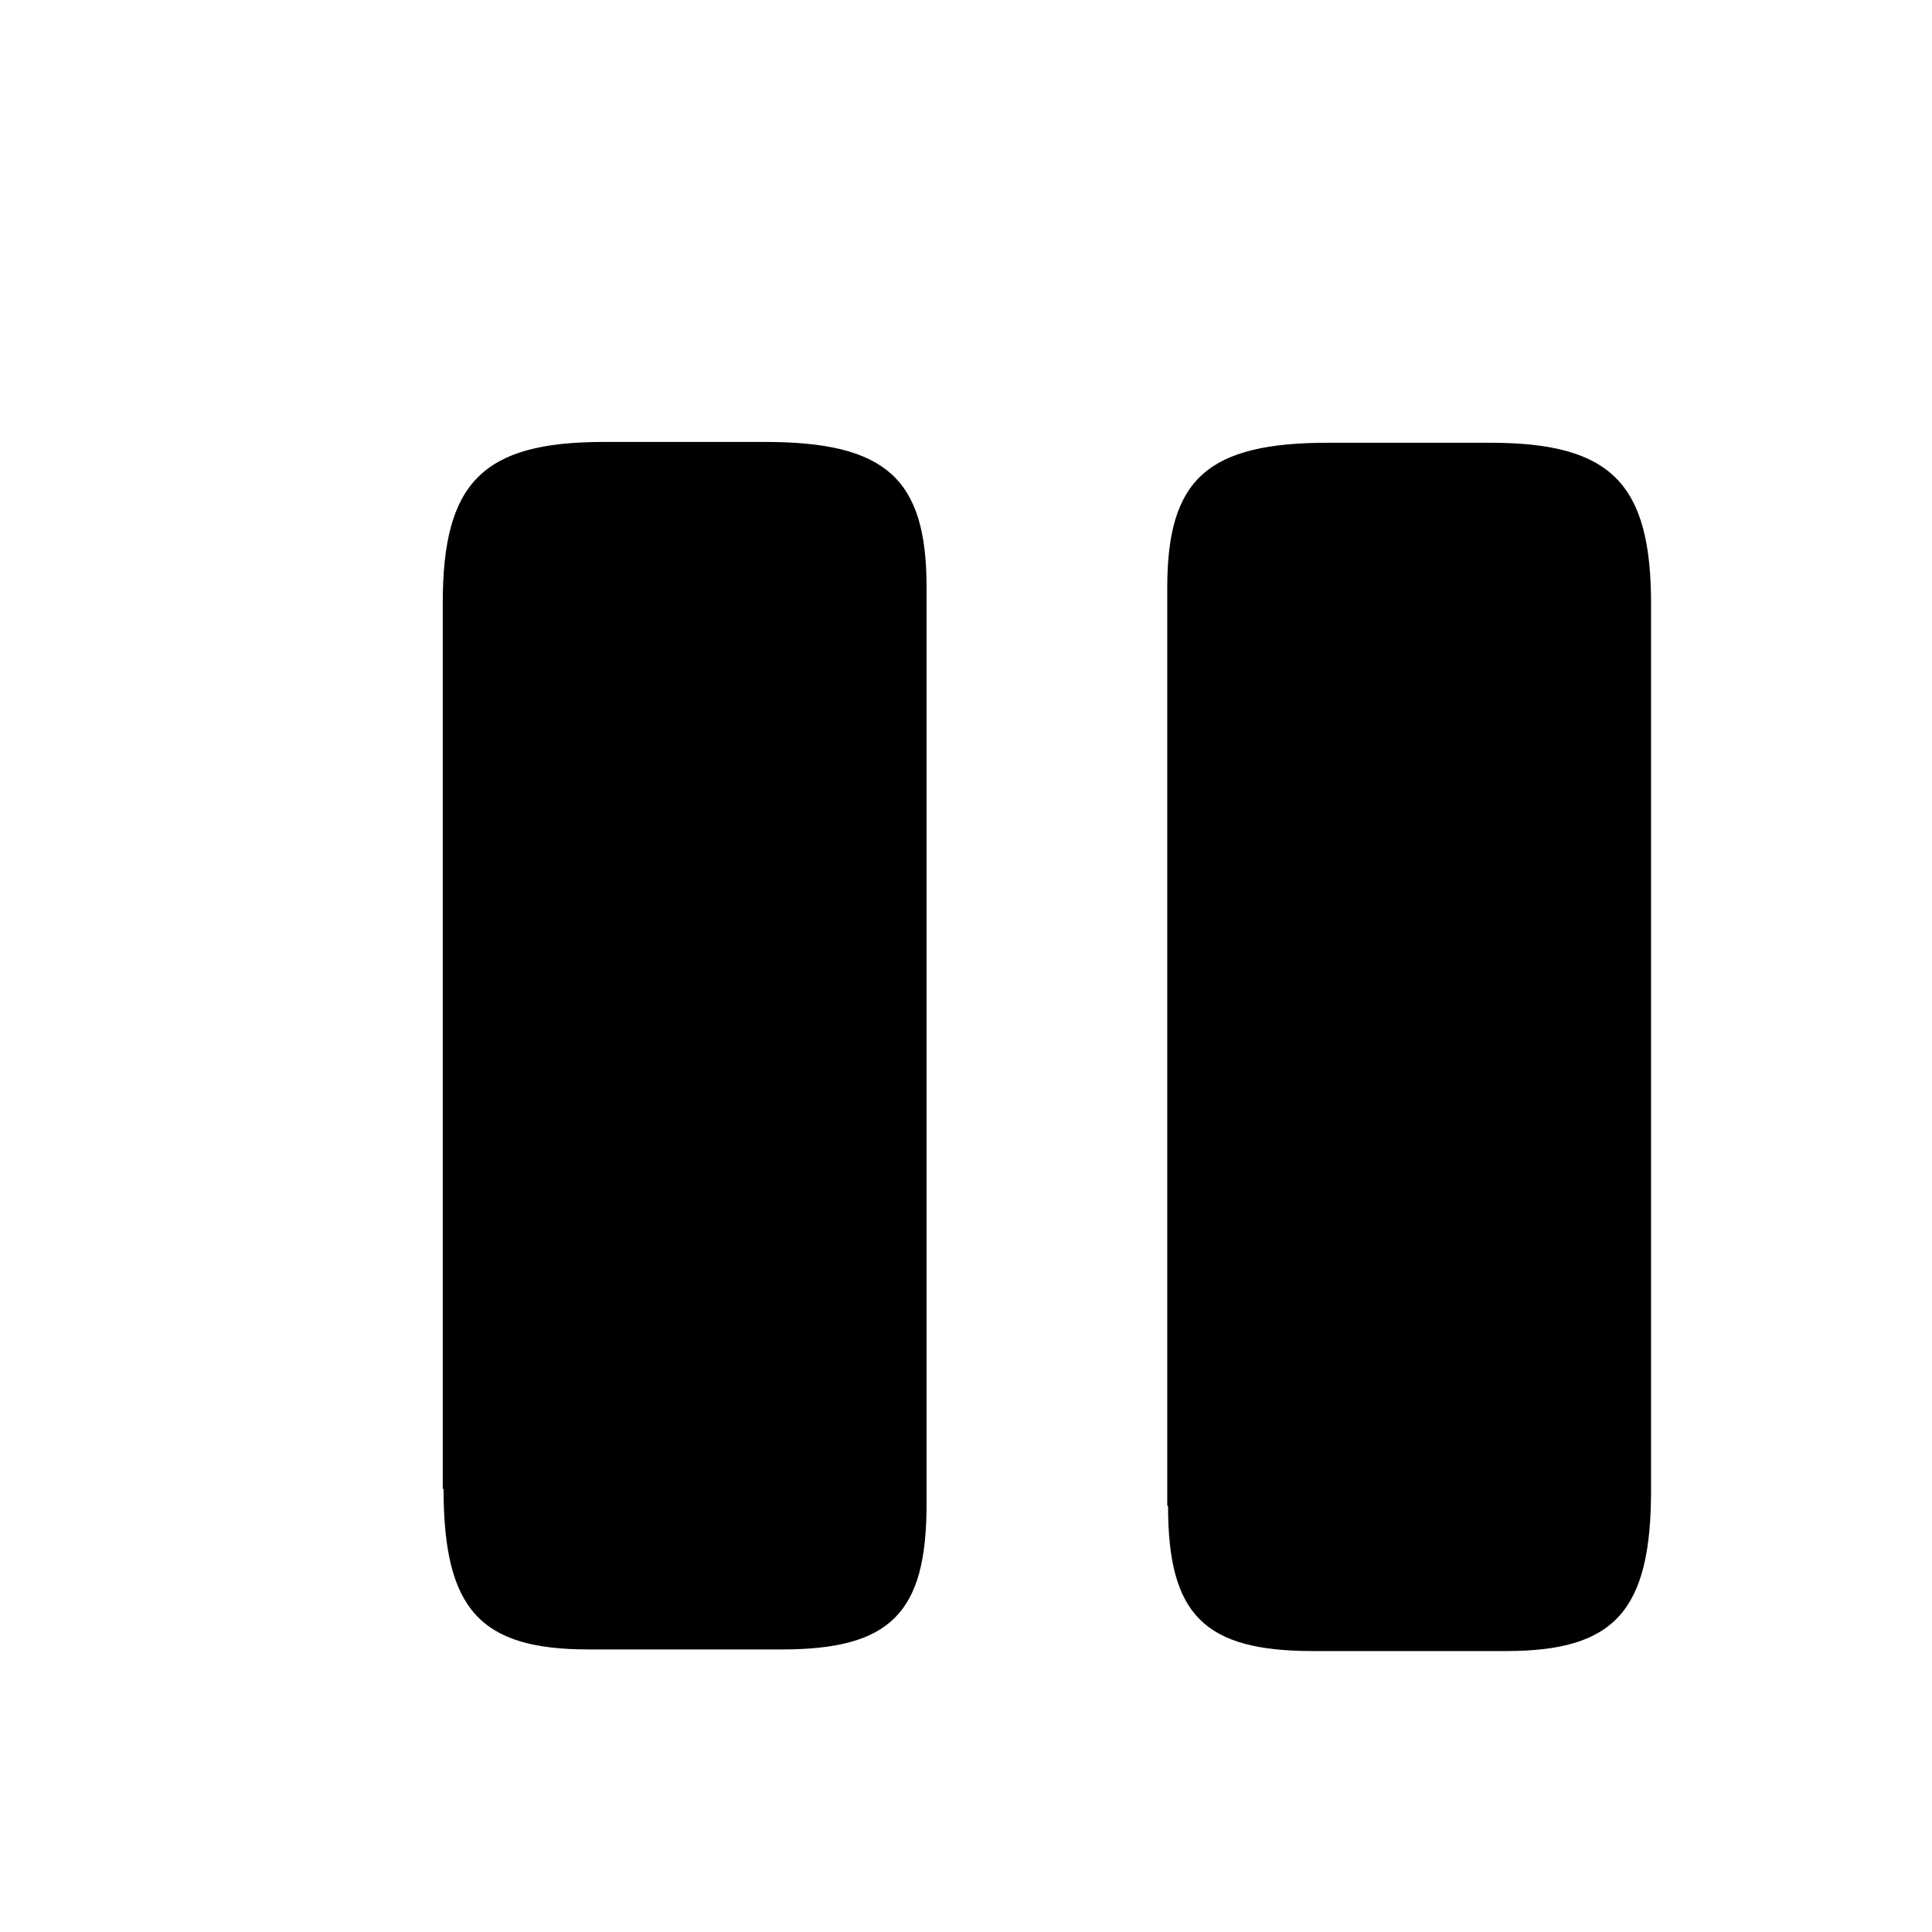
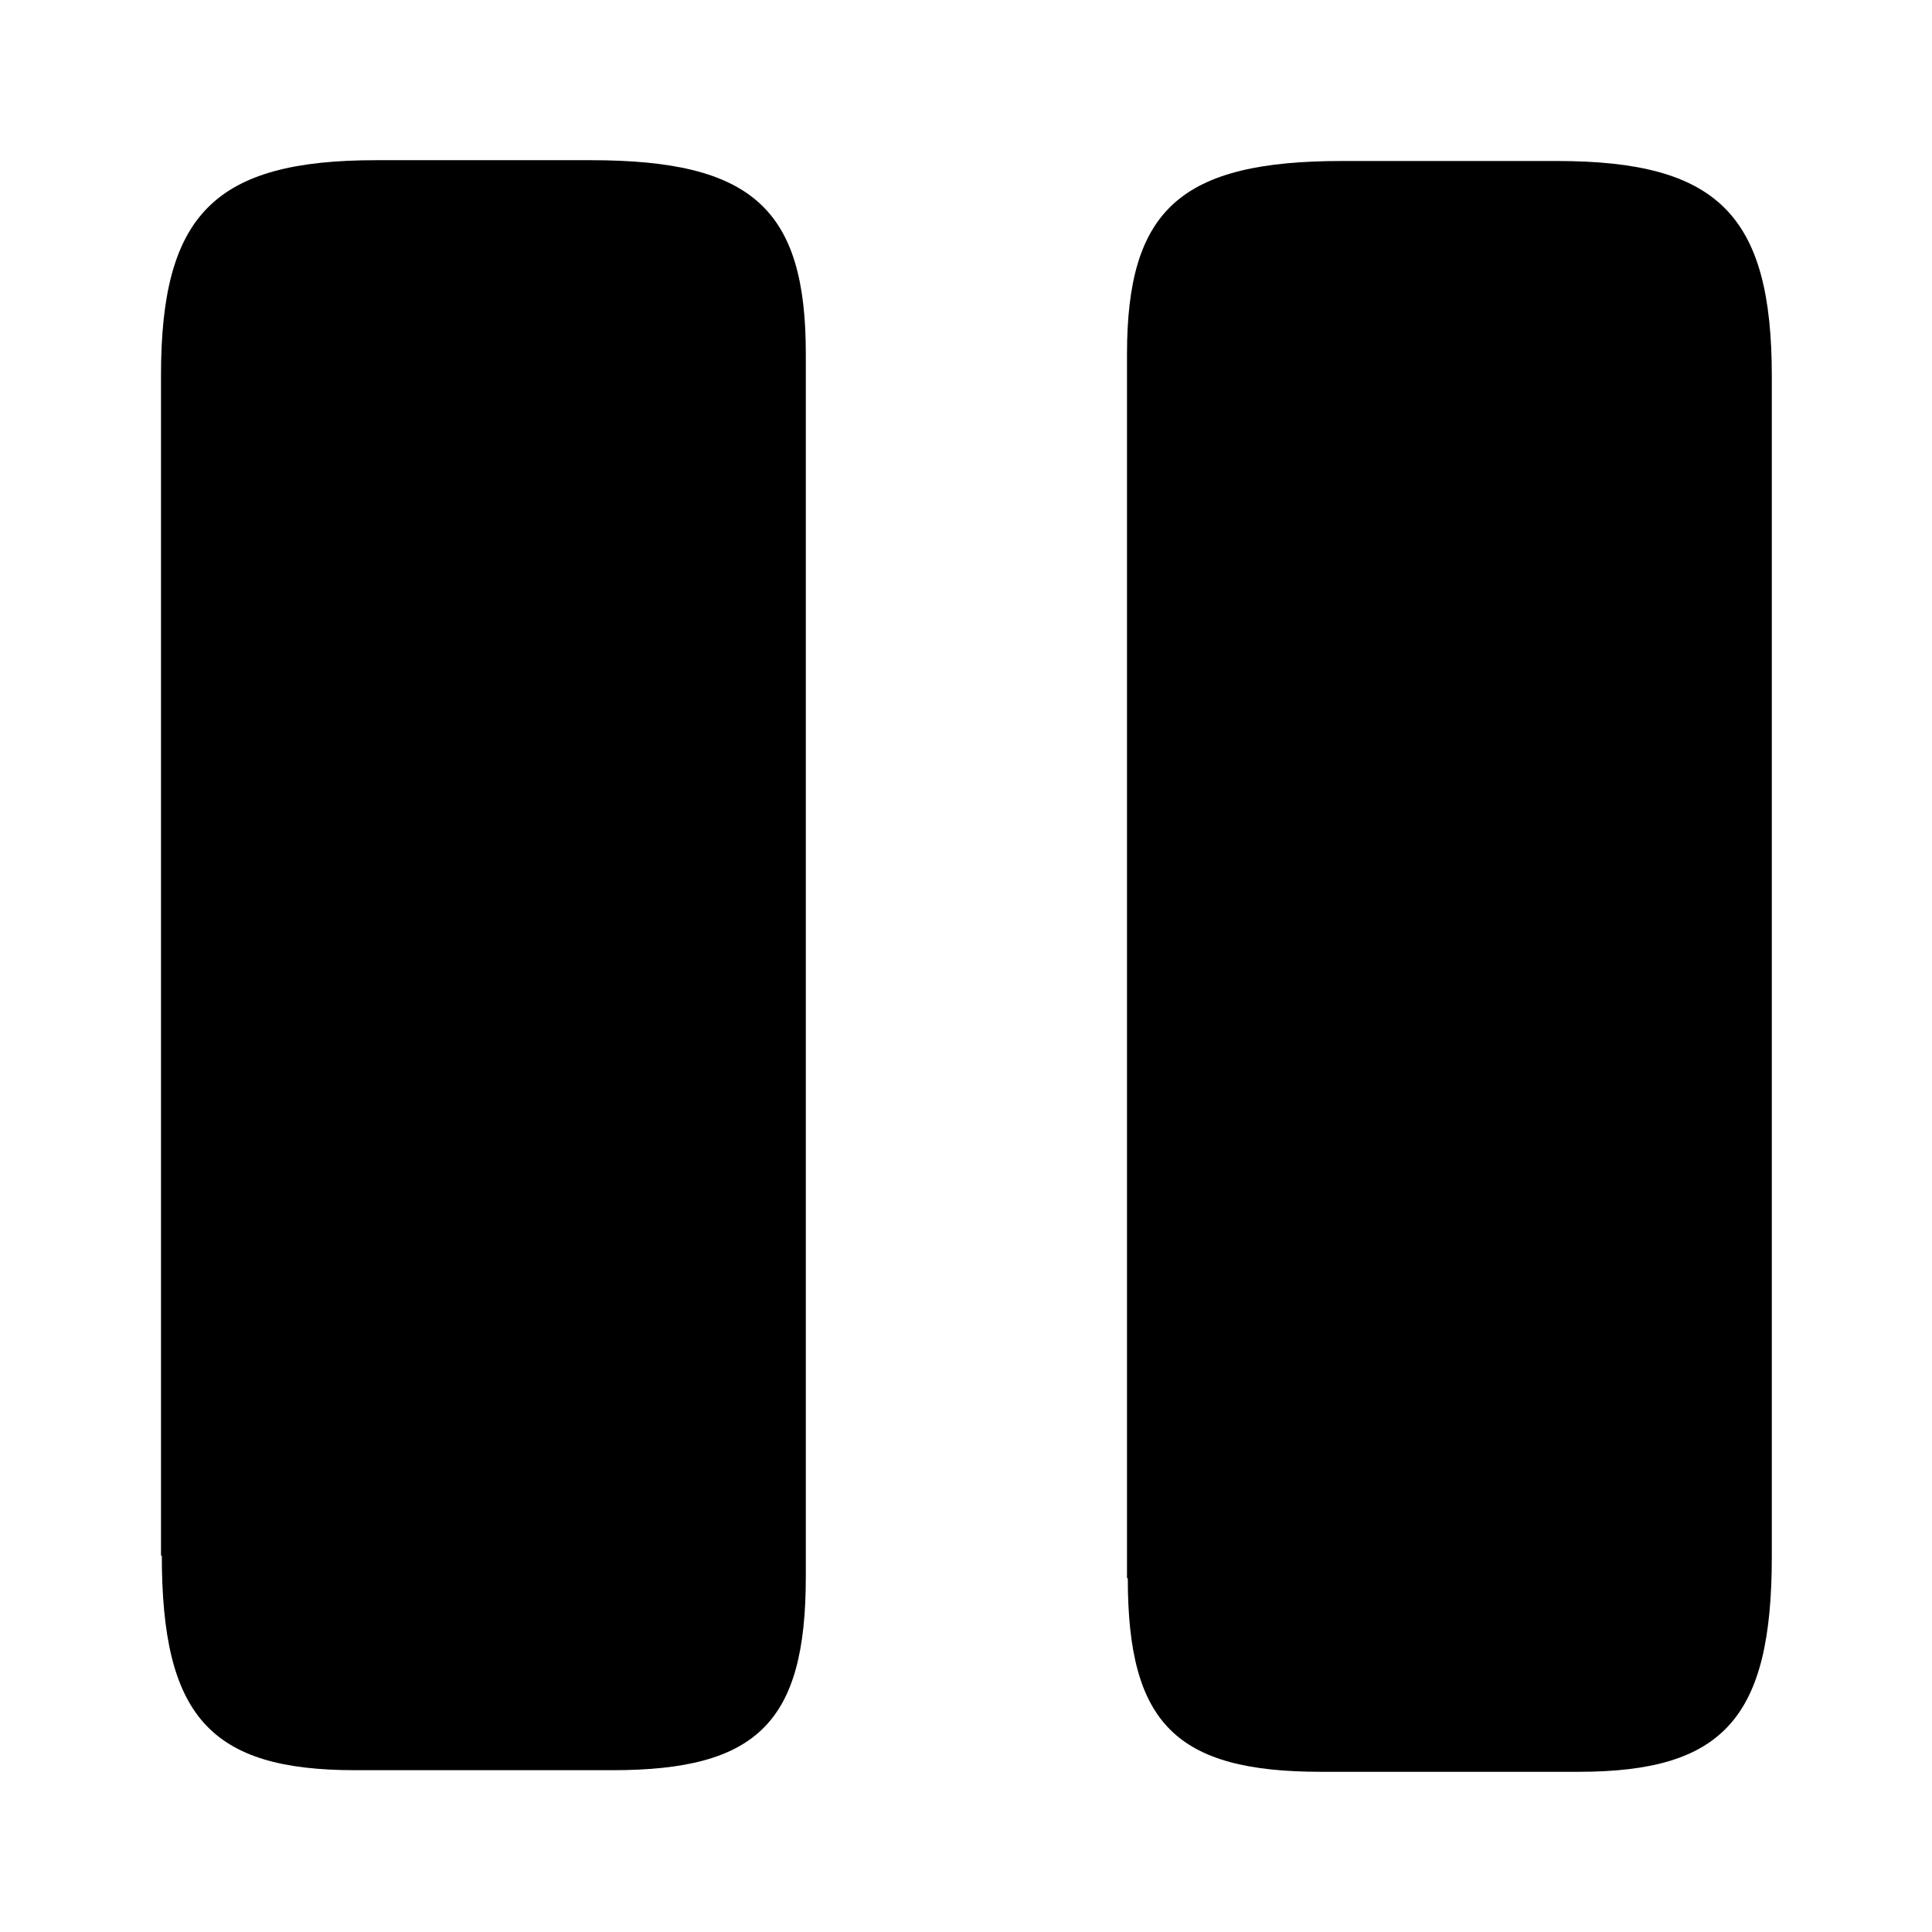
- <svg xmlns="http://www.w3.org/2000/svg" viewBox="0 0 24 24" fill="currentColor">
-   <path d="M5.5,18.5L5.5,7.49C5.5,5.99,6,5.49,7.5,5.49L9.5,5.49C11,5.49,11.51,5.94,11.51,7.29L11.51,18.69C11.51,20.04,11.06,20.49,9.71,20.49L7.31,20.49C5.96,20.49,5.51,19.99,5.51,18.49ZM14.5,18.7L14.5,7.3C14.5,5.95,15,5.5,16.5,5.5L18.51,5.5C20.01,5.5,20.51,6,20.51,7.5L20.51,18.51C20.51,20.01,20.06,20.51,18.71,20.51L16.31,20.51C14.96,20.51,14.51,20.06,14.51,18.71Z" />
+ <svg xmlns="http://www.w3.org/2000/svg" viewBox="0 0 24 24">
+   <path d="M2,19.33L2,4.66C2,2.66,2.67,1.99,4.67,1.99L7.34,1.99C9.34,1.99,10.01,2.59,10.01,4.39L10.01,19.59C10.01,21.39,9.41,21.99,7.61,21.99L4.41,21.99C2.61,21.99,2.01,21.32,2.01,19.32Z" fill="currentColor" />
+   <path d="M14,19.6L14,4.4C14,2.6,14.67,2,16.67,2L19.34,2C21.34,2,22.01,2.67,22.01,4.67L22.01,19.34C22.01,21.34,21.41,22.01,19.61,22.01L16.41,22.01C14.61,22.01,14.01,21.41,14.01,19.61Z" fill="currentColor" />
</svg>
